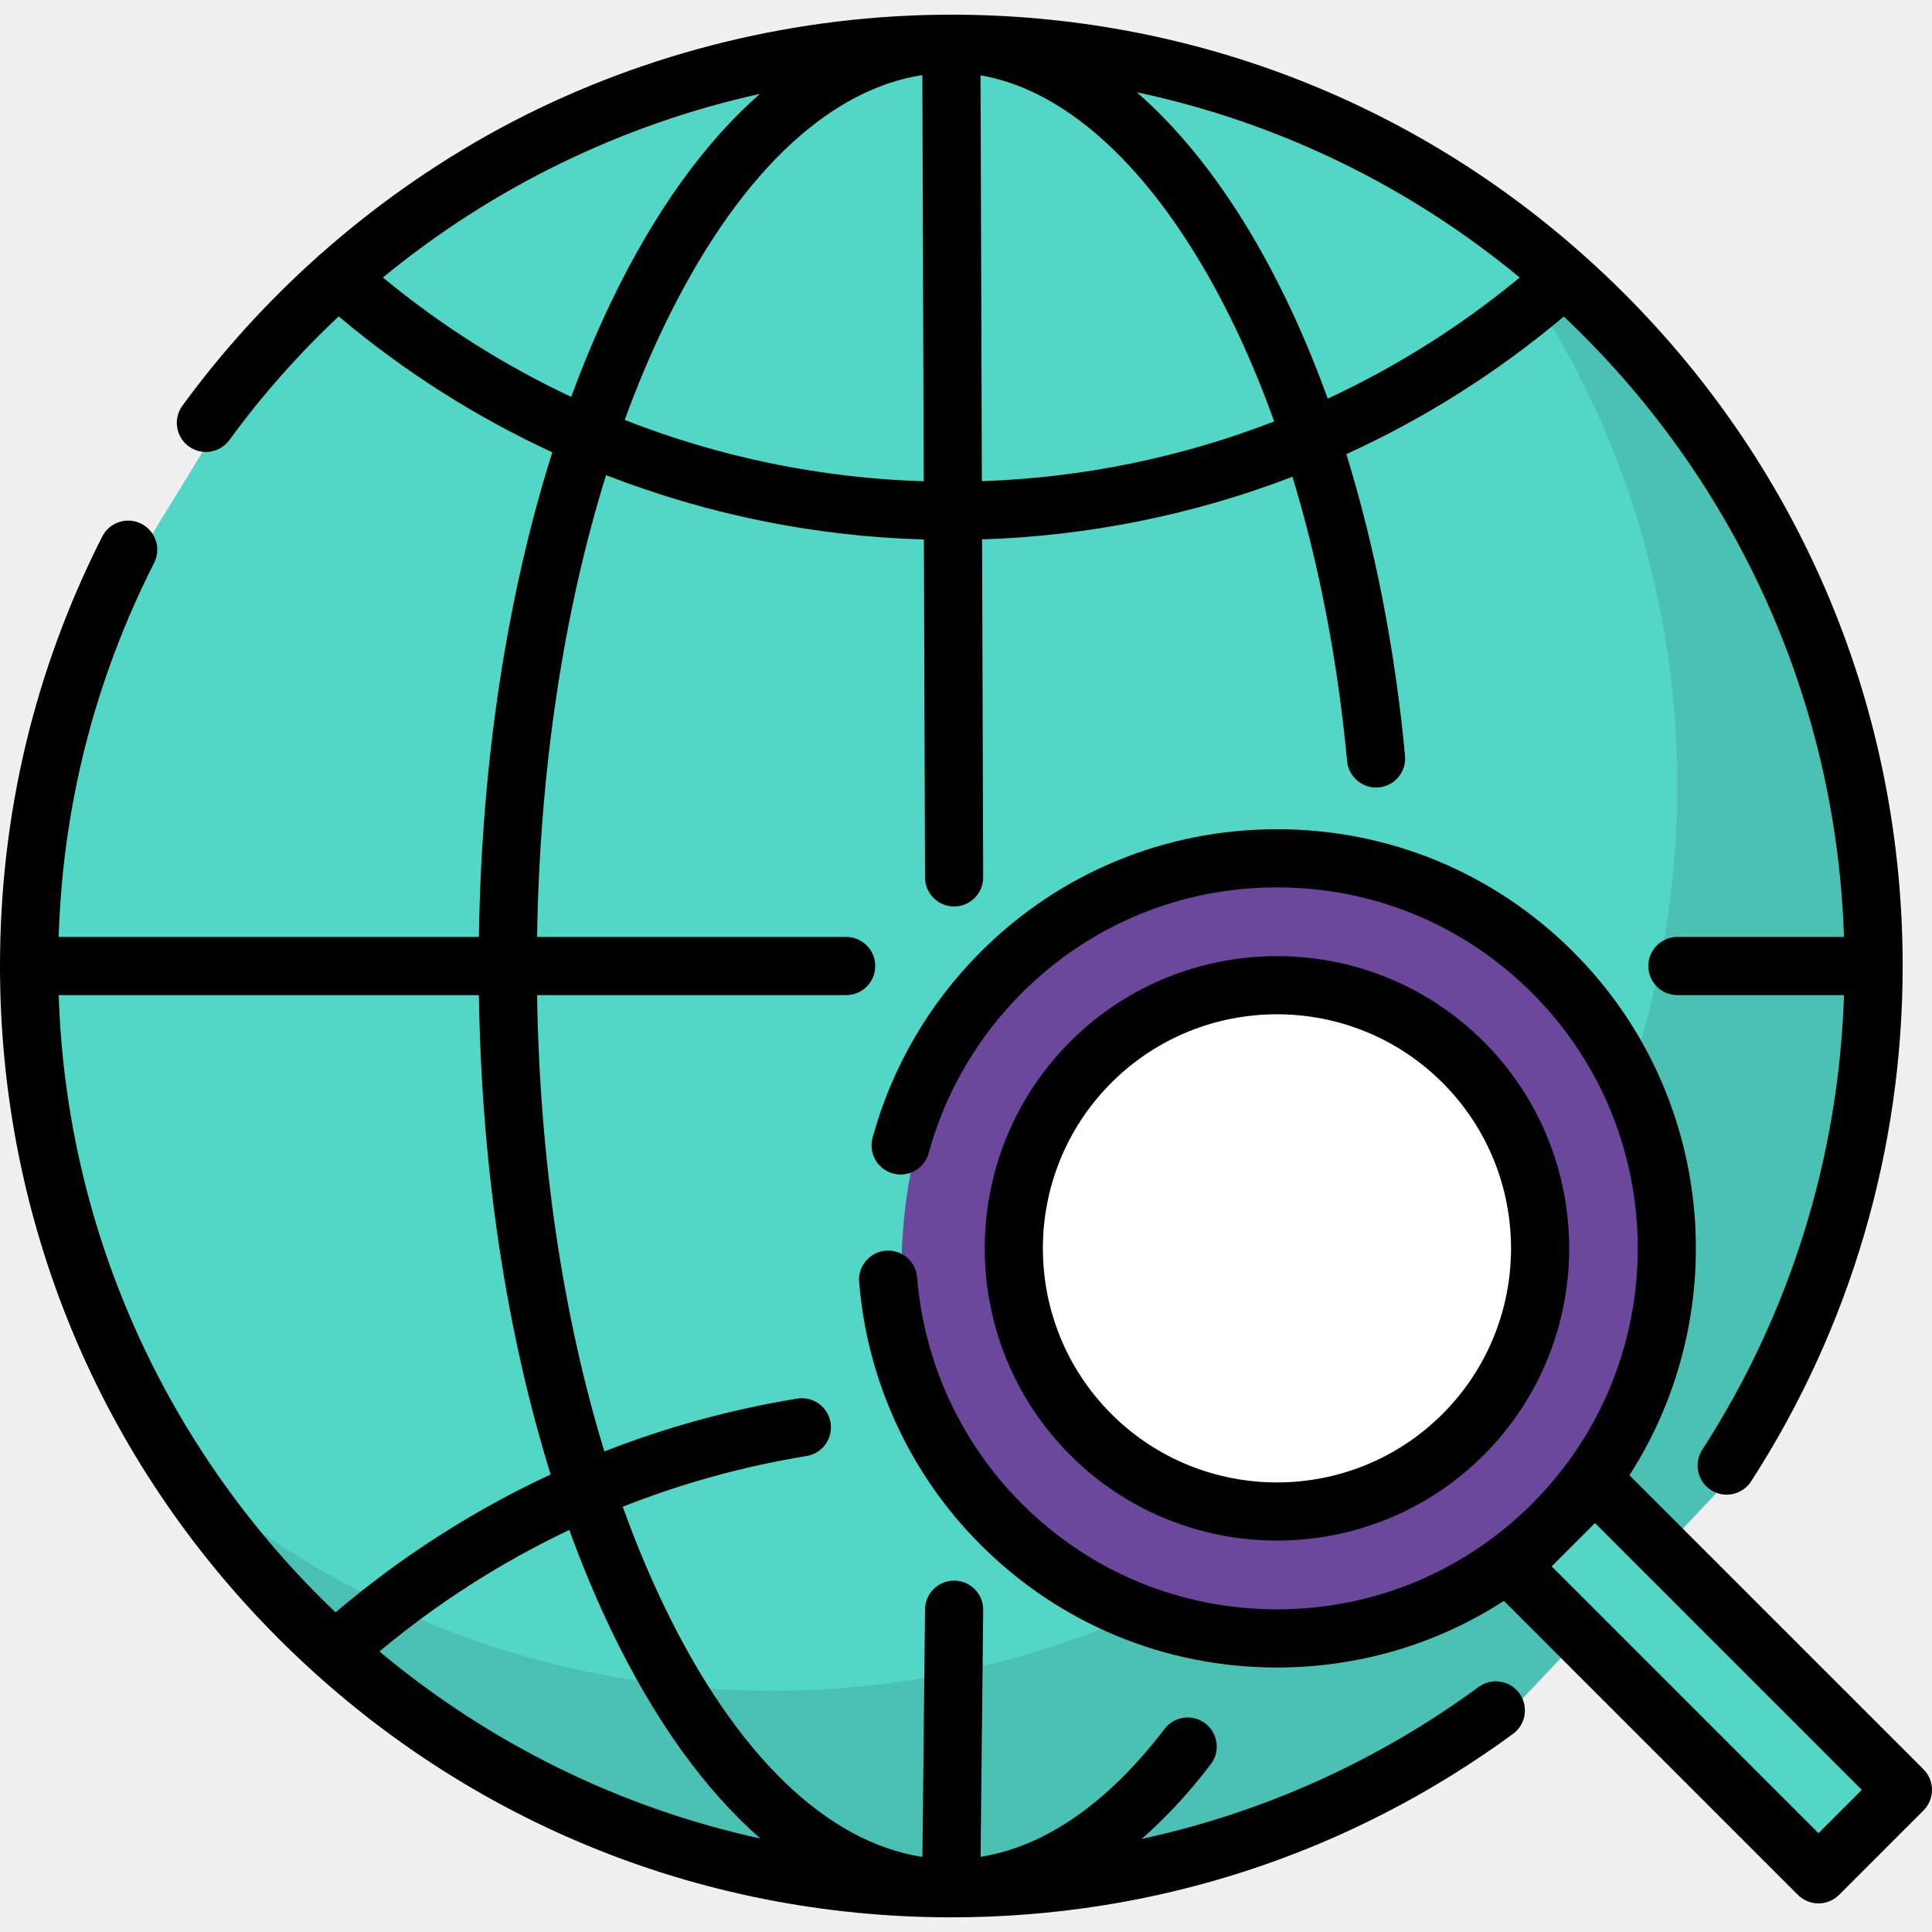
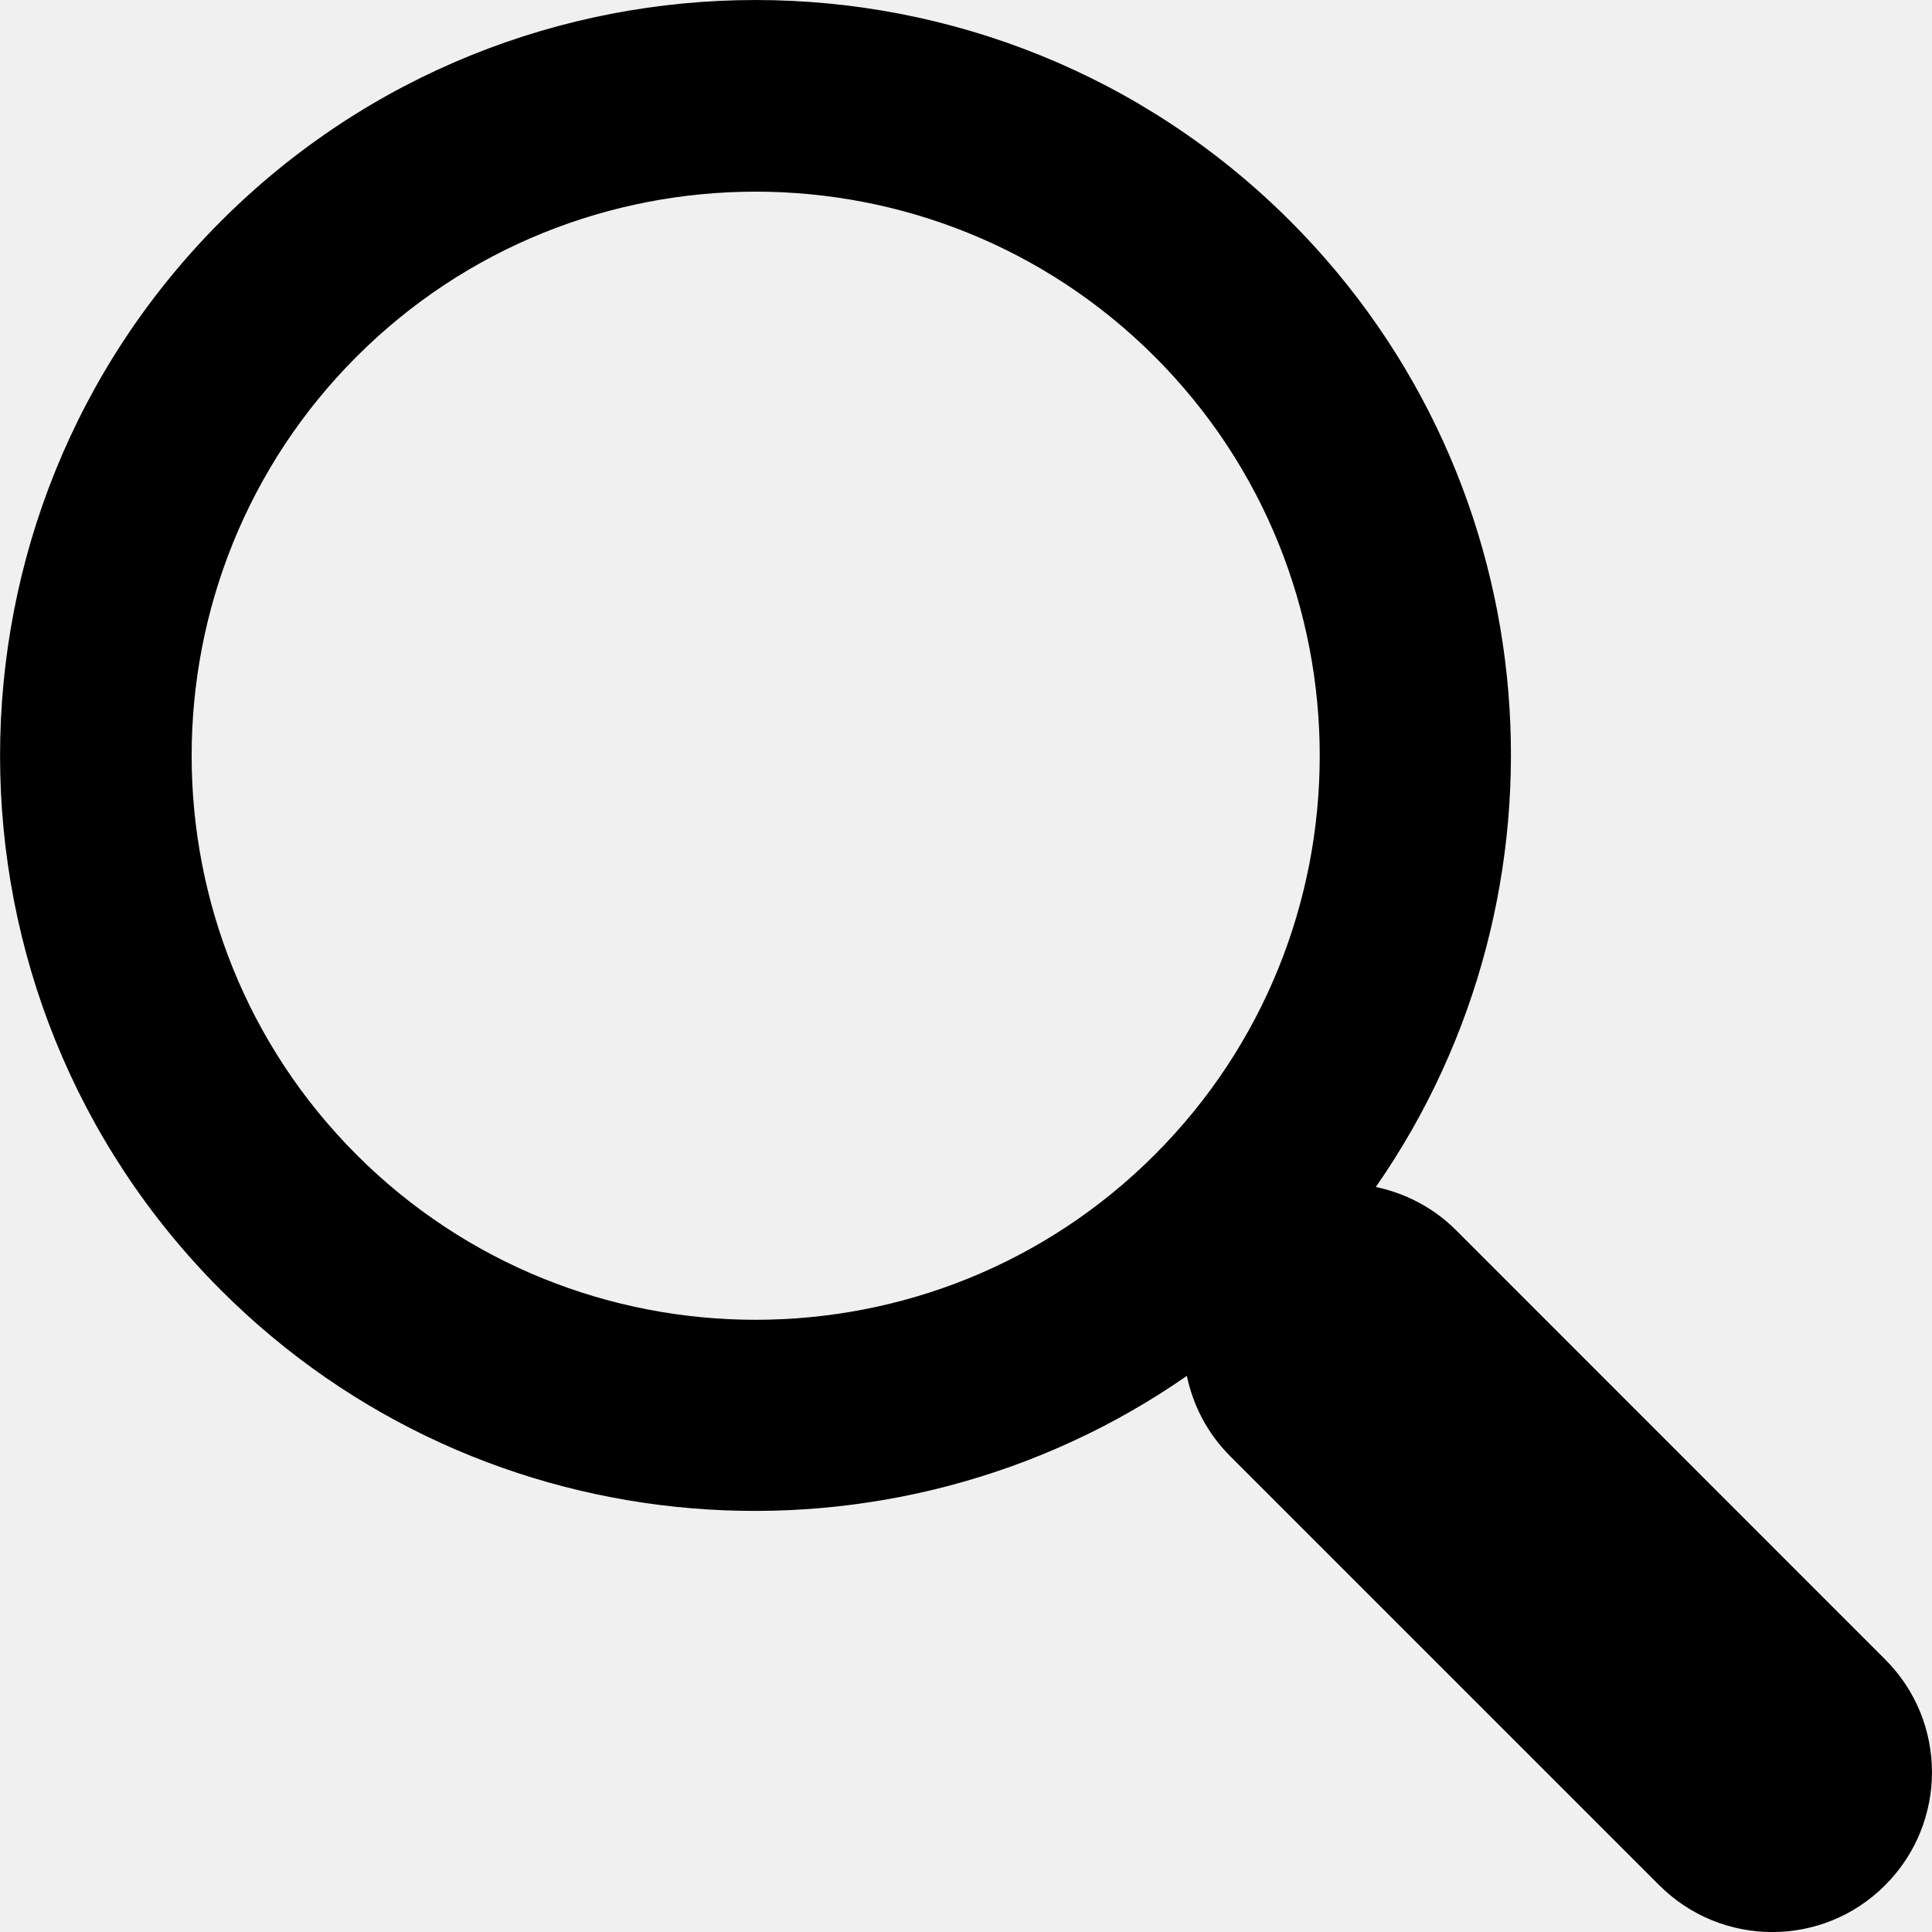
- <svg xmlns="http://www.w3.org/2000/svg" version="1.1" id="Layer_1" x="0px" y="0px" viewBox="0 0 512 512" style="enable-background:new 0 0 512 512;" xml:space="preserve">
-   <path style="fill:#52D6C6;" d="M399.849,453.94c-40.439,29.629-90.326,47.123-144.298,47.123  c-134.981,0-244.405-109.424-244.405-244.405c0-39.697,9.464-77.183,26.259-110.325l20.6-33.609  c44.449-60.901,116.377-100.47,197.546-100.47c134.981,0,244.405,109.424,244.405,244.405c0,48.79-14.296,94.241-38.929,132.392  L399.849,453.94z" />
-   <path style="opacity:0.1;enable-background:new    ;" d="M398.694,67.268c28.806,39.571,45.814,88.283,45.814,140.975  c0,47.872-14.027,92.468-38.196,129.9l-60.026,63.668c-39.677,29.072-88.626,46.238-141.583,46.238  c-52.692,0-101.403-17.008-140.975-45.814c43.599,59.891,114.242,98.83,193.99,98.83c52.957,0,101.905-17.166,141.583-46.236  l60.026-63.668c24.169-37.434,38.196-82.029,38.196-129.9C497.524,181.511,458.585,110.867,398.694,67.268z" />
-   <rect x="383.253" y="423.442" transform="matrix(0.7071 0.7071 -0.7071 0.7071 442.2962 -189.2688)" style="fill:#52D6C6;" width="132.725" height="31.644" />
-   <path style="fill:#6C489C;" d="M268.751,258.394c39.379-41.334,105.819-40.369,146.187,0s40.369,105.819,0,146.187  s-105.819,40.369-146.187,0c-18.071-18.071-29.944-41.094-29.944-64.793C238.805,307.1,246.517,281.731,268.751,258.394z" />
-   <circle style="fill:#FFFFFF;" cx="341.848" cy="331.488" r="69.77" />
-   <path d="M391.856,447.062c-26.959,19.752-57.235,33.336-89.313,40.272c6.363-5.538,12.496-12.145,18.331-19.8  c2.582-3.384,1.929-8.222-1.455-10.803c-3.387-2.583-8.223-1.93-10.804,1.456c-14.955,19.613-31.665,31.188-48.745,33.889  l0.686-65.404c0.044-4.257-3.37-7.743-7.628-7.788c-0.027,0-0.054,0-0.082,0c-4.219,0-7.661,3.399-7.706,7.628l-0.688,65.591  c-25.47-3.906-49.557-27.212-68.513-66.624c-3.966-8.245-7.602-16.998-10.904-26.179c15.631-6.185,31.946-10.704,48.704-13.436  c4.203-0.684,7.053-4.647,6.368-8.847c-0.686-4.203-4.643-7.057-8.847-6.368c-17.571,2.863-34.684,7.571-51.096,13.998  c-11.002-35.915-17.176-77.4-17.829-120.937h81.904c4.258,0,7.708-3.45,7.708-7.708c0-4.258-3.45-7.708-7.708-7.708h-81.904  c0.662-44.122,6.998-86.133,18.279-122.378c26.687,10.391,55.142,16.222,84.227,17.057l0.298,89.57  c0.014,4.249,3.463,7.683,7.707,7.683c0.009,0,0.019,0,0.027,0c4.257-0.014,7.696-3.477,7.683-7.734l-0.298-89.548  c28.383-0.913,56.158-6.574,82.259-16.595c7.024,23.119,11.974,48.639,14.483,75.368c0.398,4.239,4.161,7.354,8.395,6.954  c4.239-0.398,7.352-4.156,6.954-8.395c-2.657-28.303-7.976-55.381-15.556-79.92c20.631-9.416,40.028-21.646,57.628-36.467  c44.028,41.542,72.169,99.737,74.251,164.408h-44.143c-4.258,0-7.708,3.45-7.708,7.708c0,4.258,3.45,7.708,7.708,7.708h44.151  c-1.382,42.949-14.294,84.458-37.566,120.501c-2.309,3.577-1.282,8.348,2.294,10.657c1.293,0.836,2.742,1.233,4.175,1.233  c2.529,0,5.008-1.245,6.483-3.528c26.273-40.694,40.161-87.92,40.161-136.573c0-67.342-26.225-130.653-73.842-178.27  c-3.402-3.402-6.893-6.683-10.451-9.865c-0.07-0.066-0.142-0.126-0.213-0.189c-46.213-41.234-105.172-63.79-167.606-63.79l0,0  c-0.009,0-0.019,0-0.027,0c-0.003,0-0.007,0-0.01,0c-40.357,0.006-80.489,9.779-116.061,28.264  c-18.298,9.51-35.419,21.347-50.903,35.048c-0.455,0.323-0.885,0.696-1.274,1.127C70.692,80.119,58.749,93.26,48.34,107.52  c-2.51,3.439-1.757,8.261,1.681,10.77c3.438,2.508,8.26,1.757,10.77-1.681c8.679-11.891,18.4-22.832,28.967-32.764  c17.31,14.584,36.355,26.665,56.606,36.022c-12.027,38.078-18.772,82.197-19.448,128.426H15.546  c1.091-34.808,9.582-68.122,25.298-99.132c1.924-3.798,0.406-8.436-3.392-10.361c-3.798-1.924-8.436-0.406-10.361,3.392  C9.114,177.664,0,215.955,0,256.001c0,67.341,26.225,130.653,73.842,178.269c47.618,47.618,110.93,73.842,178.27,73.842  c53.974,0,105.447-16.81,148.855-48.615c3.434-2.516,4.178-7.339,1.662-10.773C400.114,445.29,395.289,444.547,391.856,447.062z   M165.552,111.289c3.165-8.666,6.625-16.948,10.387-24.768c18.952-39.403,43.032-62.708,68.494-66.622l0.358,107.646  C217.416,126.701,190.644,121.145,165.552,111.289z M260.207,127.518l-0.358-107.544c20.508,3.472,40.842,20.595,57.986,49.109  c7.545,12.549,14.198,26.899,19.836,42.601C313.104,121.204,286.946,126.608,260.207,127.518z M351.865,105.648  c-5.922-16.353-12.903-31.342-20.819-44.508c-9.069-15.085-19.113-27.396-29.779-36.688c37.958,8.05,72.588,25.211,101.47,49.098  C387.105,86.459,370.003,97.218,351.865,105.648z M101.478,73.542c28.958-23.834,63.261-40.567,99.91-48.667  c-14.636,12.829-27.973,31.324-39.343,54.964c-3.856,8.019-7.411,16.492-10.668,25.342C133.601,96.819,116.83,86.221,101.478,73.542  z M15.555,263.709h111.361c0.667,45.666,7.258,89.275,19.012,127.035c-20.44,9.502-39.611,21.767-57.002,36.553  C45.399,385.811,17.622,327.95,15.555,263.709z M100.549,437.657c15.447-12.895,32.355-23.695,50.325-32.208  c3.392,9.349,7.115,18.28,11.171,26.713c11.402,23.706,24.783,42.238,39.465,55.071  C163.707,478.966,129.254,461.646,100.549,437.657z" />
-   <path d="M338.406,408.27c19.841,0,39.681-7.552,54.788-22.656c30.209-30.209,30.209-79.364,0-109.572  c-30.21-30.208-79.362-30.21-109.573,0c-30.209,30.209-30.209,79.364,0,109.572C298.725,400.718,318.566,408.27,338.406,408.27z   M294.522,286.944c12.098-12.099,27.991-18.149,43.884-18.149c15.893,0,31.787,6.05,43.885,18.149  c24.199,24.198,24.199,63.571,0,87.768c-24.197,24.198-63.572,24.2-87.769,0C270.323,350.515,270.323,311.142,294.522,286.944z" />
-   <path d="M509.743,468.887l-77.933-77.933c27.69-42.998,22.742-101.068-14.86-138.67c-20.98-20.98-48.875-32.534-78.545-32.534  c-29.67,0-57.565,11.554-78.546,32.534c-13.666,13.667-23.563,30.693-28.617,49.24c-1.119,4.107,1.303,8.343,5.411,9.464  c4.106,1.118,8.345-1.303,9.464-5.411c4.35-15.959,12.871-30.618,24.645-42.391c18.068-18.069,42.09-28.02,67.643-28.02  c25.551,0,49.575,9.951,67.642,28.02c37.299,37.298,37.299,97.987,0,135.285c-18.067,18.069-42.09,28.02-67.642,28.02  c-25.553,0-49.575-9.951-67.643-28.02c-16.061-16.06-25.902-37.353-27.711-59.957c-0.34-4.244-4.058-7.403-8.299-7.069  c-4.244,0.34-7.408,4.056-7.069,8.299c2.102,26.252,13.53,50.981,32.178,69.629c20.981,20.98,48.876,32.534,78.546,32.534  c21.662,0,42.375-6.167,60.144-17.656l77.914,77.915c1.446,1.445,3.406,2.257,5.451,2.257s4.004-0.812,5.451-2.258l22.376-22.376  C512.752,476.778,512.752,471.898,509.743,468.887z M481.917,485.813l-70.704-70.704l5.717-5.716  c0.007-0.007,0.014-0.013,0.022-0.021c0.006-0.006,0.012-0.013,0.02-0.021l5.717-5.717l70.703,70.703L481.917,485.813z" />
+ <svg xmlns="http://www.w3.org/2000/svg" version="1.1" id="Capa_1" x="0px" y="0px" width="30.239px" height="30.239px" viewBox="0 0 30.239 30.239" style="enable-background:new 0 0 30.239 30.239;" xml:space="preserve">
+   <g>
+     <path d="M20.194,3.46c-4.613-4.613-12.121-4.613-16.734,0c-4.612,4.614-4.612,12.121,0,16.735   c4.108,4.107,10.506,4.547,15.116,1.34c0.097,0.459,0.319,0.897,0.676,1.254l6.718,6.718c0.979,0.977,2.561,0.977,3.535,0   c0.978-0.978,0.978-2.56,0-3.535l-6.718-6.72c-0.355-0.354-0.794-0.577-1.253-0.674C24.743,13.967,24.303,7.57,20.194,3.46z    M18.073,18.074c-3.444,3.444-9.049,3.444-12.492,0c-3.442-3.444-3.442-9.048,0-12.492c3.443-3.443,9.048-3.443,12.492,0   C21.517,9.026,21.517,14.63,18.073,18.074z" />
+   </g>
  <g>
</g>
  <g>
</g>
  <g>
</g>
  <g>
</g>
  <g>
</g>
  <g>
</g>
  <g>
</g>
  <g>
</g>
  <g>
</g>
  <g>
</g>
  <g>
</g>
  <g>
</g>
  <g>
</g>
  <g>
</g>
  <g>
</g>
</svg>
